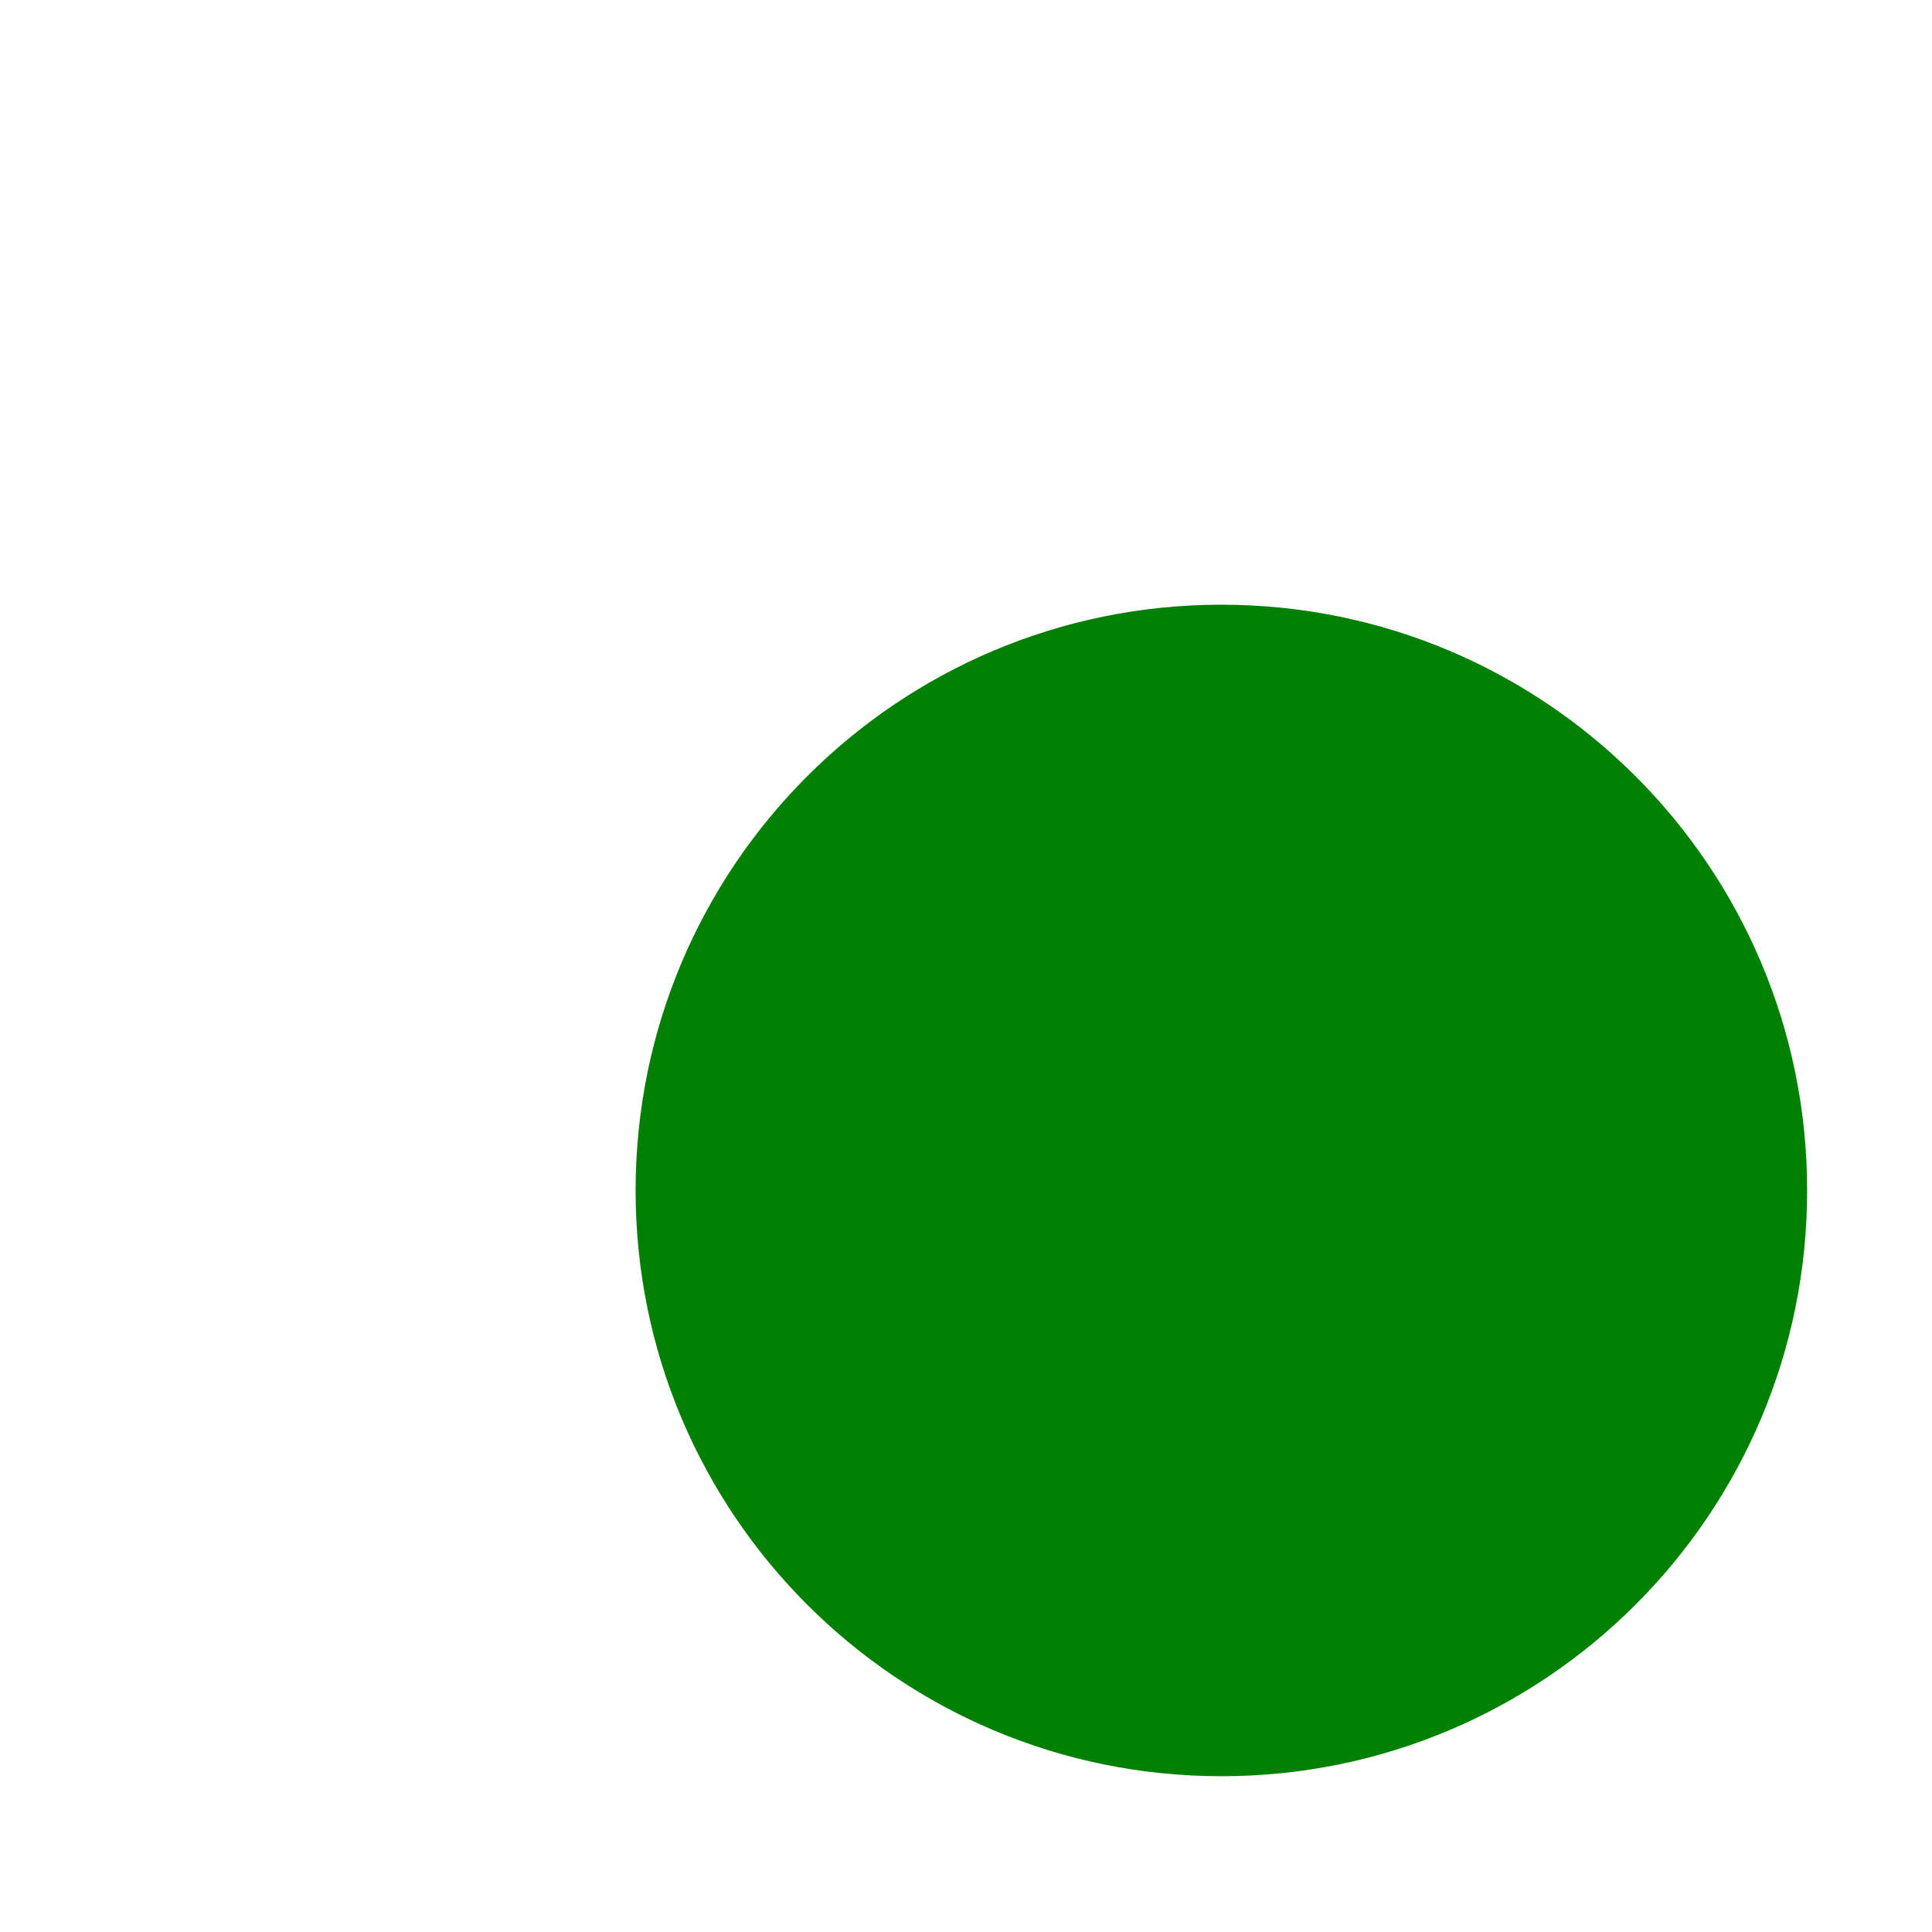
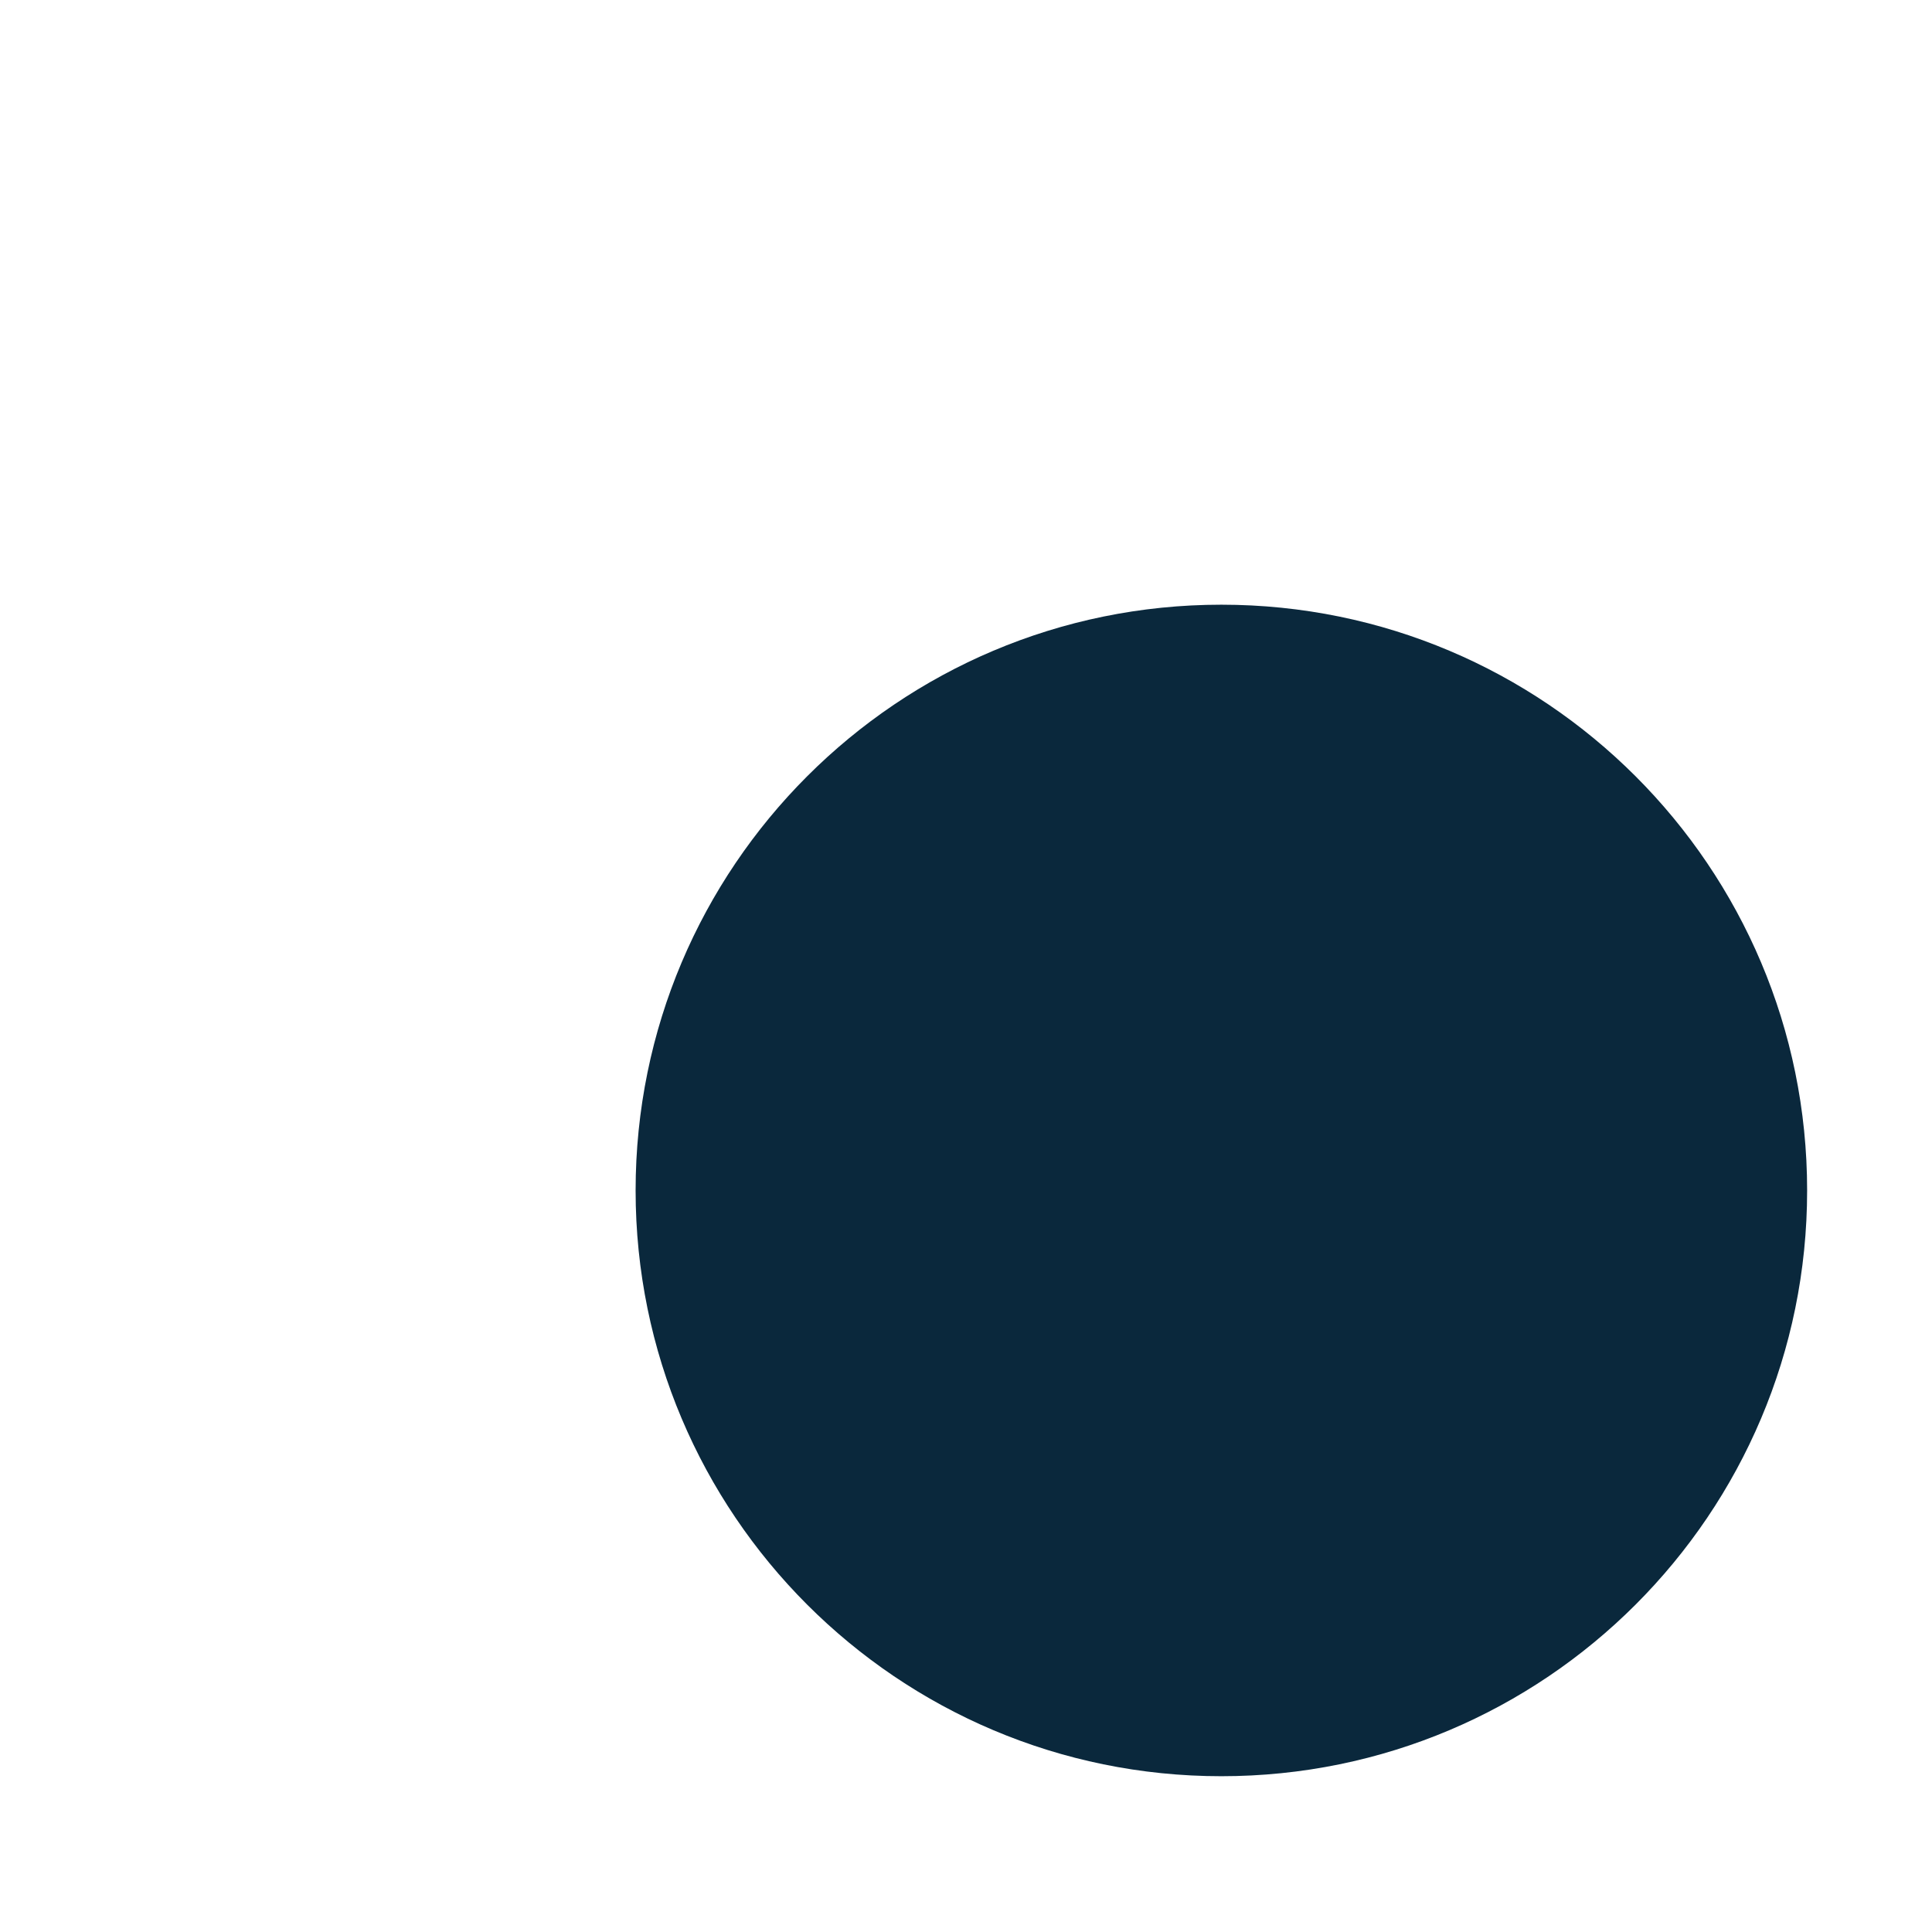
<svg xmlns="http://www.w3.org/2000/svg" width="1000mm" height="1000mm" viewBox="0 0 3543.307 3543.307" id="svg2" version="1.1">
  <defs id="defs4" />
  <g id="layer1" transform="translate(0,2490.945)">
-     <circle style="fill:#008000;stroke:none;stroke-opacity:1" id="path4136" cx="2240" cy="-307.638" r="1074.286" />
+     <circle style="fill:#0a283c;stroke:none;stroke-opacity:1" id="path4136" cx="2240" cy="-307.638" r="1074.286" />
  </g>
</svg>
